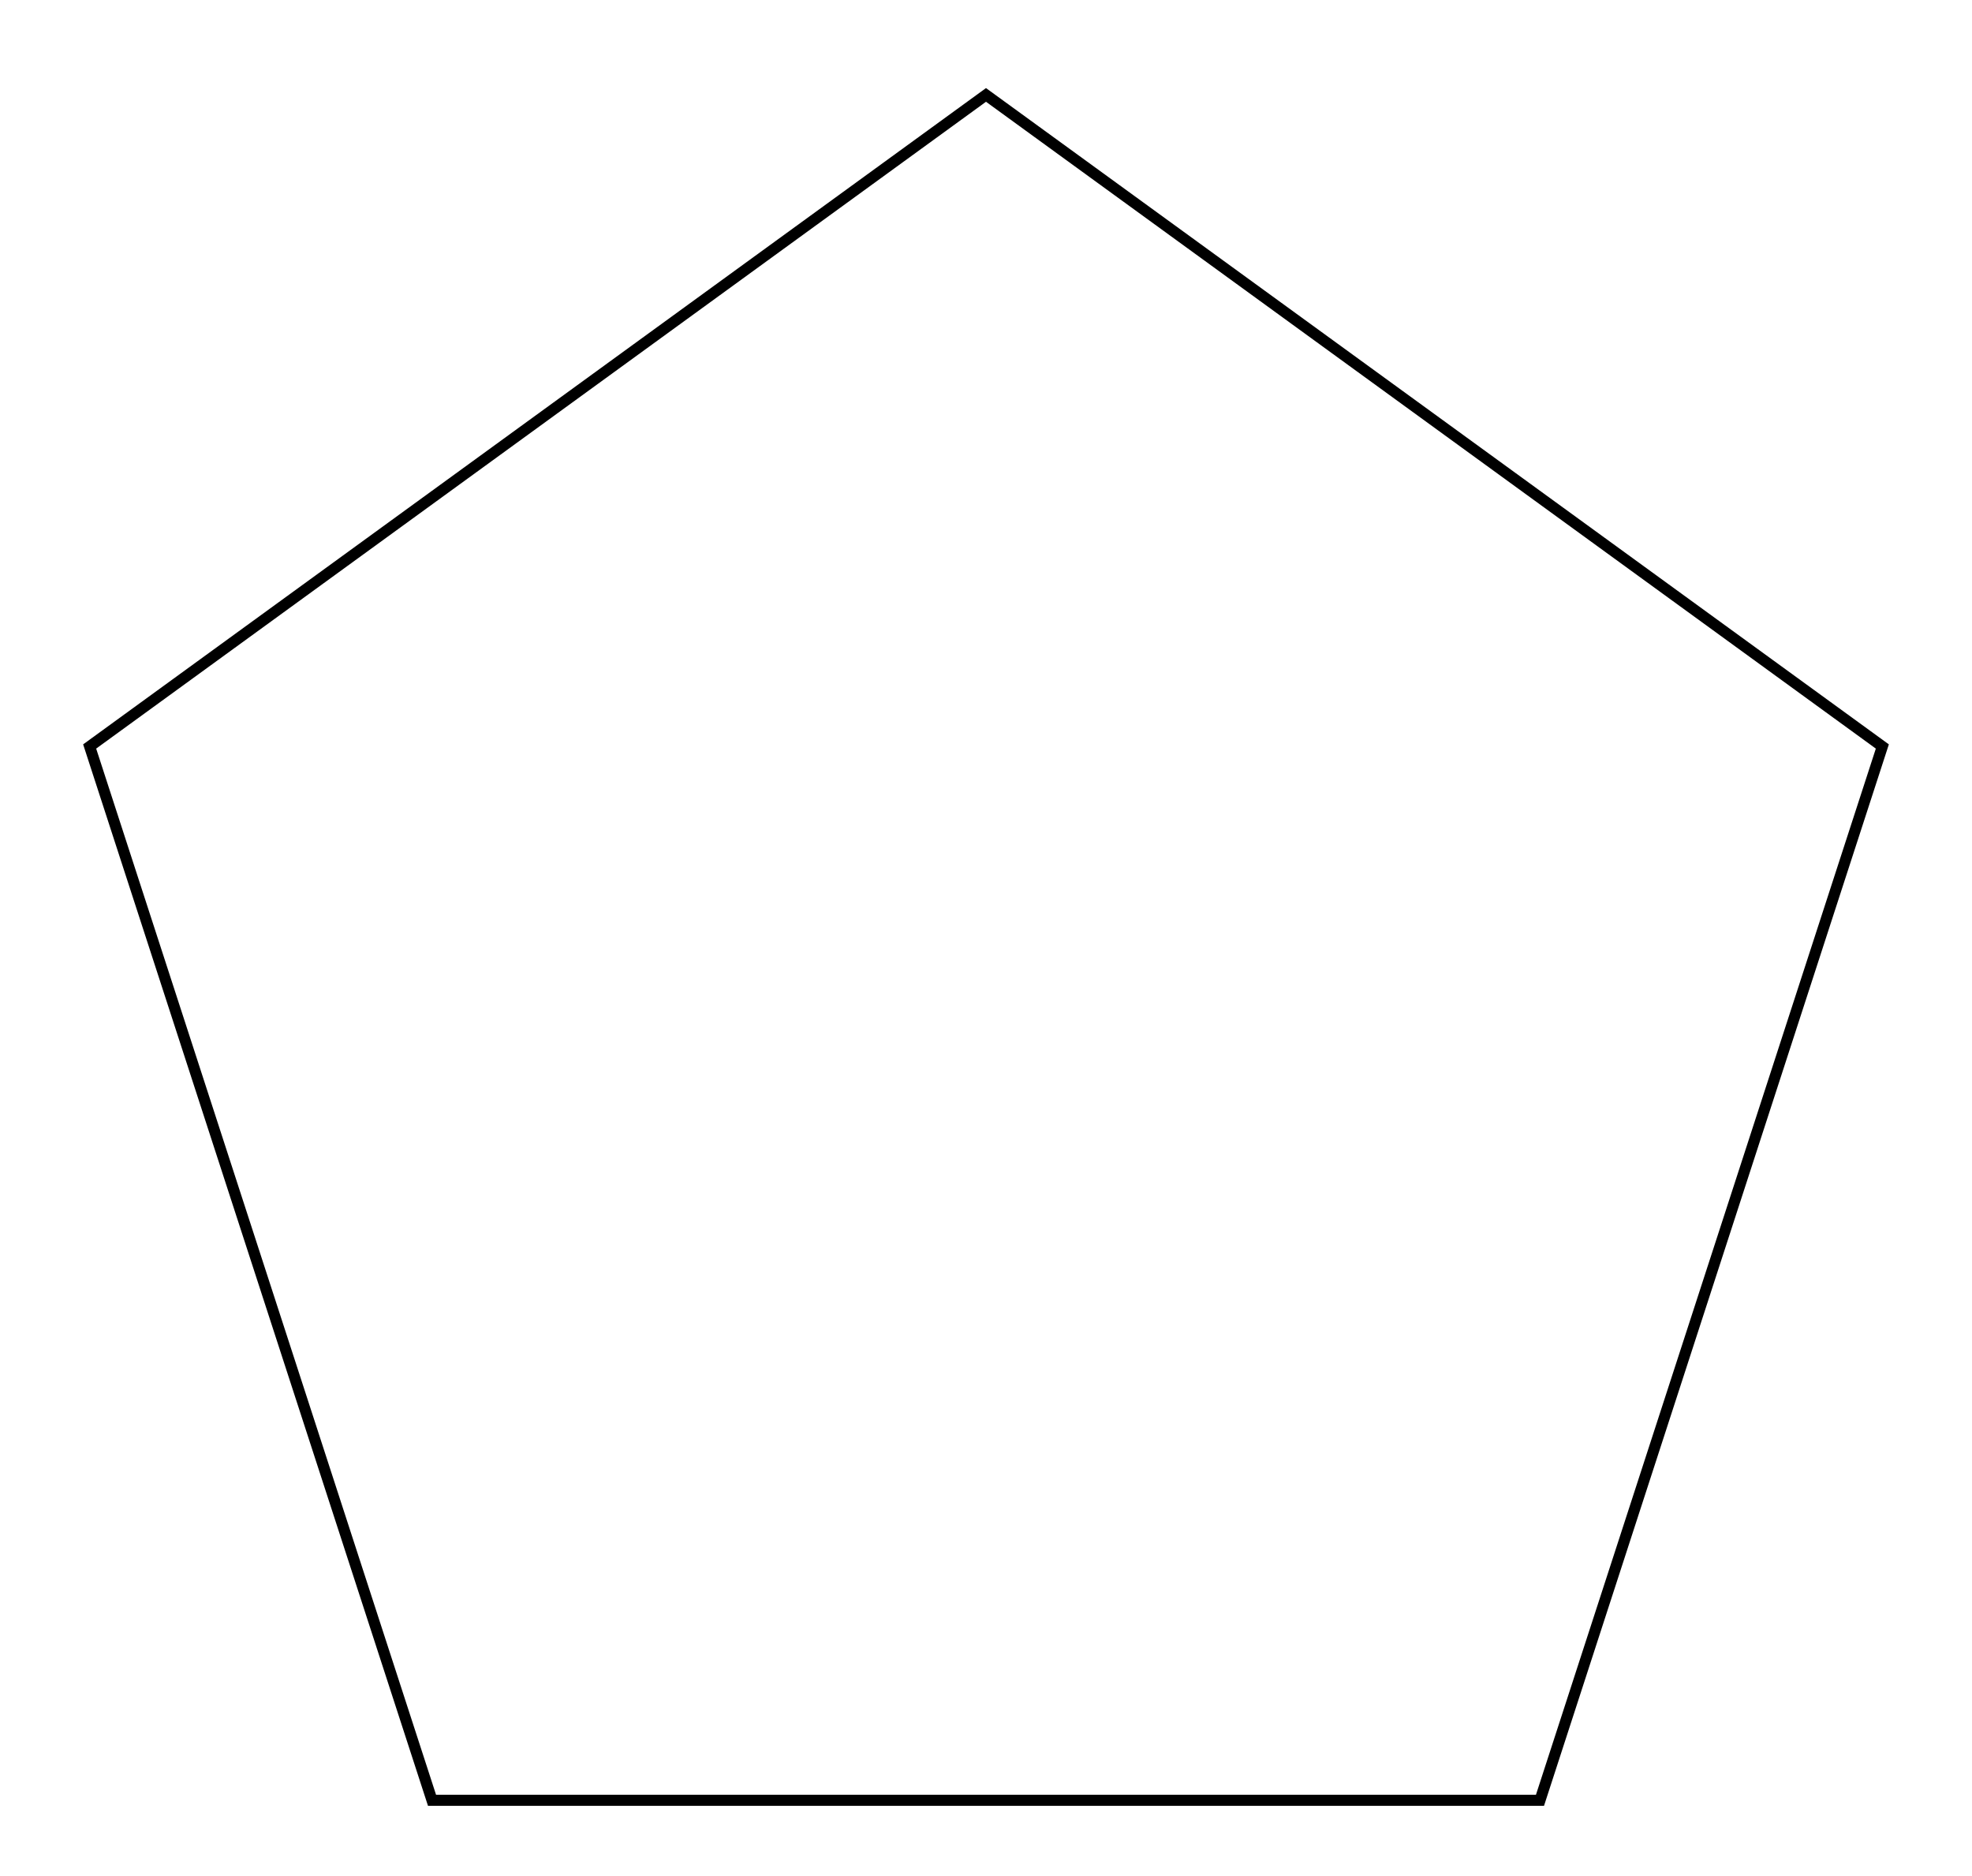
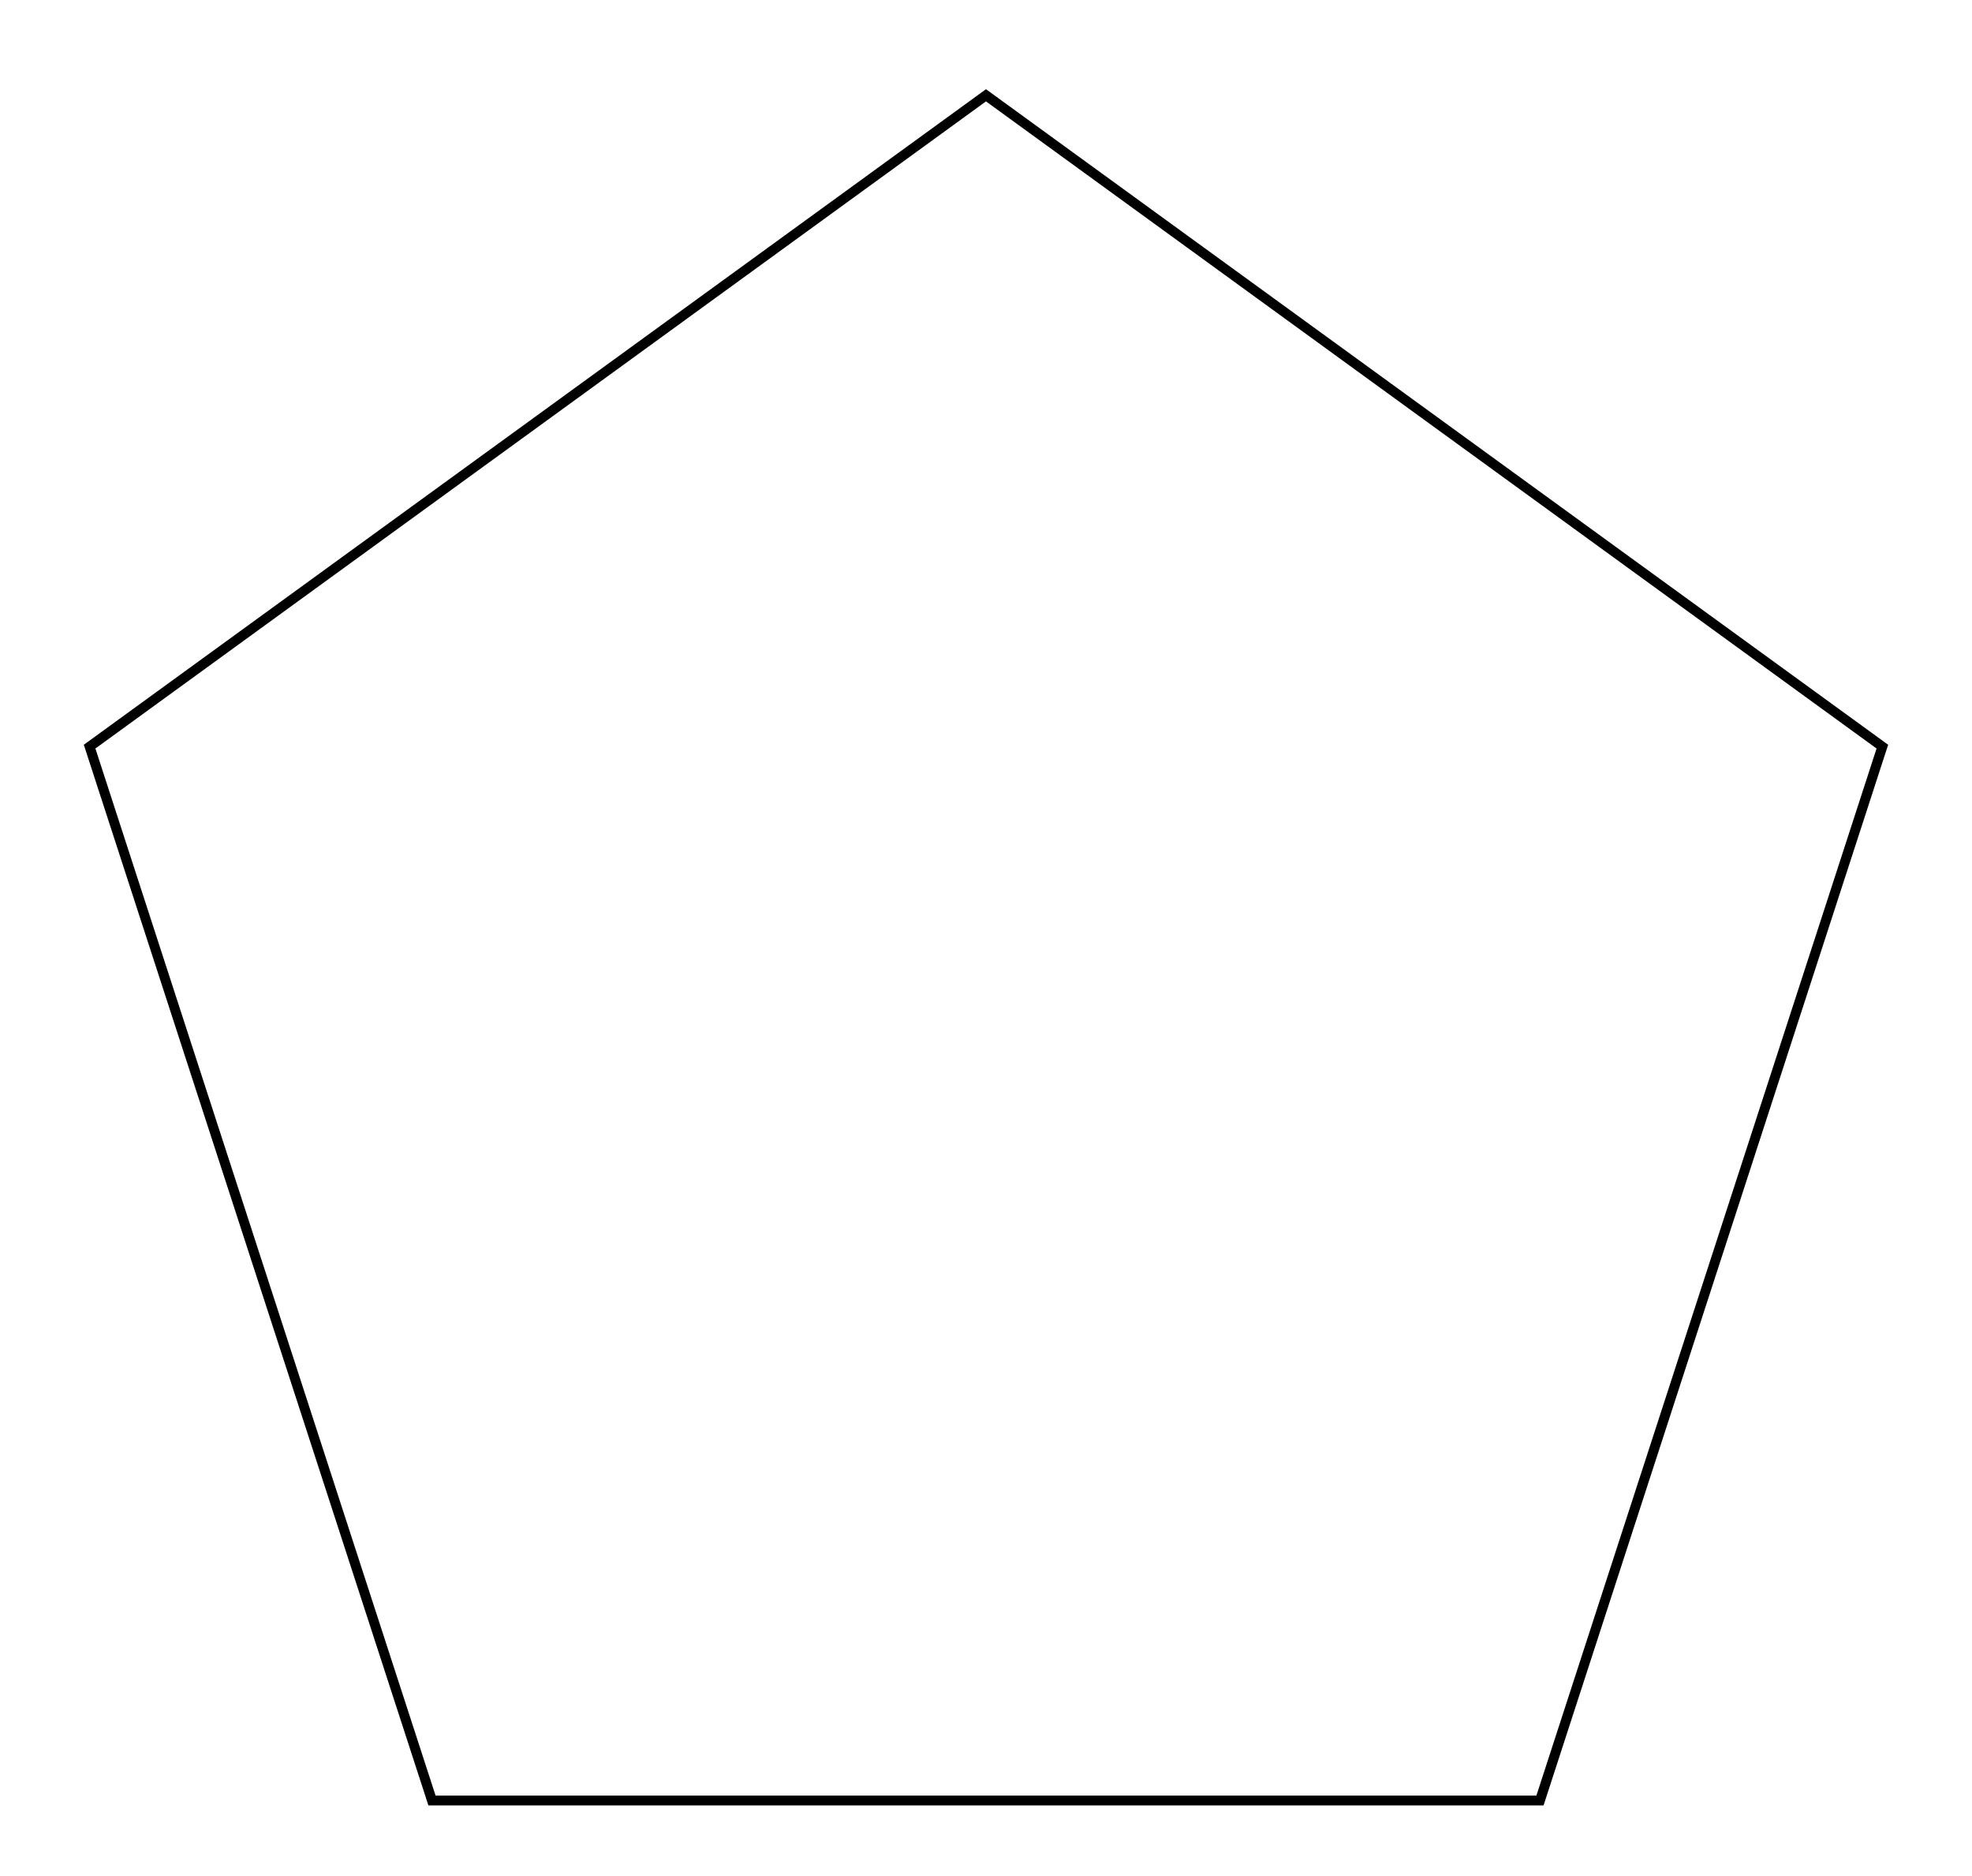
- <svg xmlns="http://www.w3.org/2000/svg" version="1.1" width="100.0" height="95.106" font-size="1" viewBox="0 0 100 95">
+ <svg xmlns="http://www.w3.org/2000/svg" version="1.1" width="100.0" height="95.106" font-size="1" viewBox="0 0 100 95" stroke="rgb(0,0,0)" stroke-opacity="1">
  <g>
-     <g stroke="rgb(0,0,0)" stroke-opacity="1.0" fill="rgb(0,0,0)" fill-opacity="0.0" stroke-width="1.0e-2" stroke-linecap="butt" stroke-linejoin="miter" font-size="1.0em" stroke-miterlimit="10.0">
-       <g transform="matrix(56.18491,0.0,0.0,56.18491,50,52.57311)">
-         <path d="M 0.5,0.688 l 0.309,-0.951 l -0.809,-0.588 l -0.809,0.588 l 0.309,0.951 l 1,1.1102230246251565e-16 Z" />
+     <g fill="rgb(0,0,0)" fill-opacity="0.0">
+       <g stroke="rgb(0,0,0)" stroke-opacity="1.0" stroke-width="0.5" stroke-linecap="butt" stroke-linejoin="miter" font-size="1.0em" stroke-miterlimit="10.0">
+         <path d="M 78.092,91.239 l 17.362,-53.435 l -45.455,-33.025 l -45.455,33.025 l 17.362,53.435 Z" />
      </g>
    </g>
  </g>
</svg>
